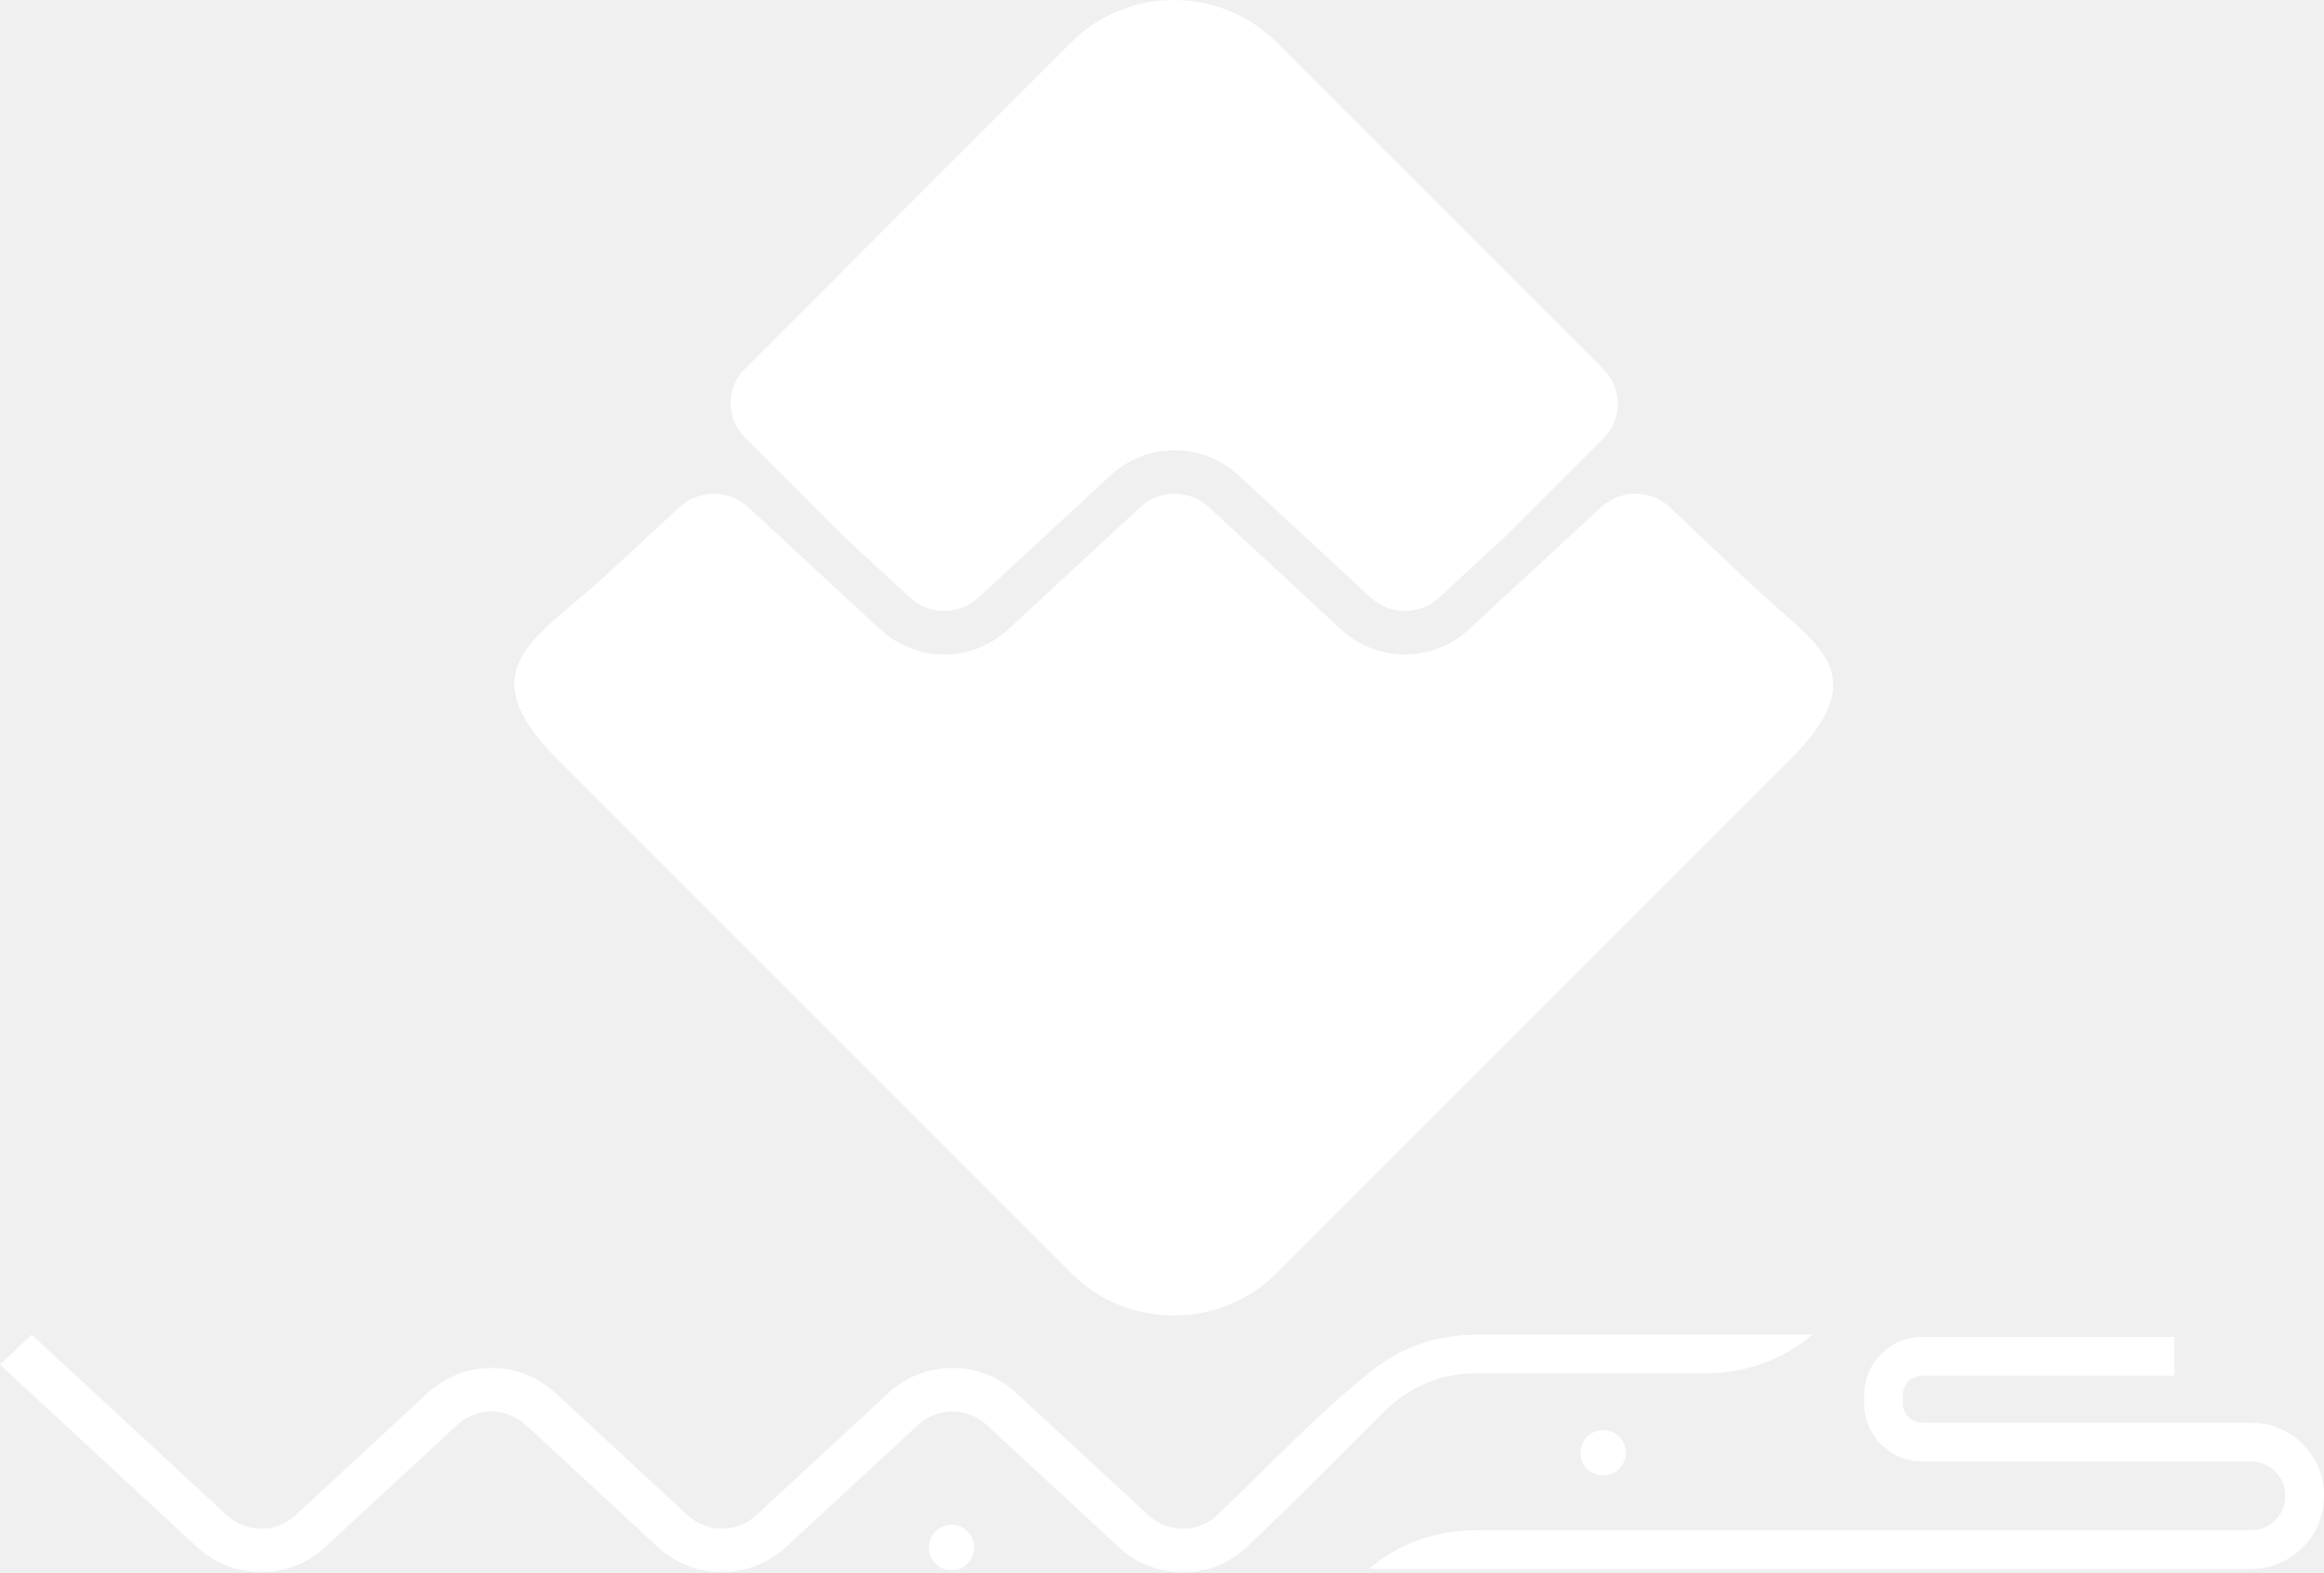
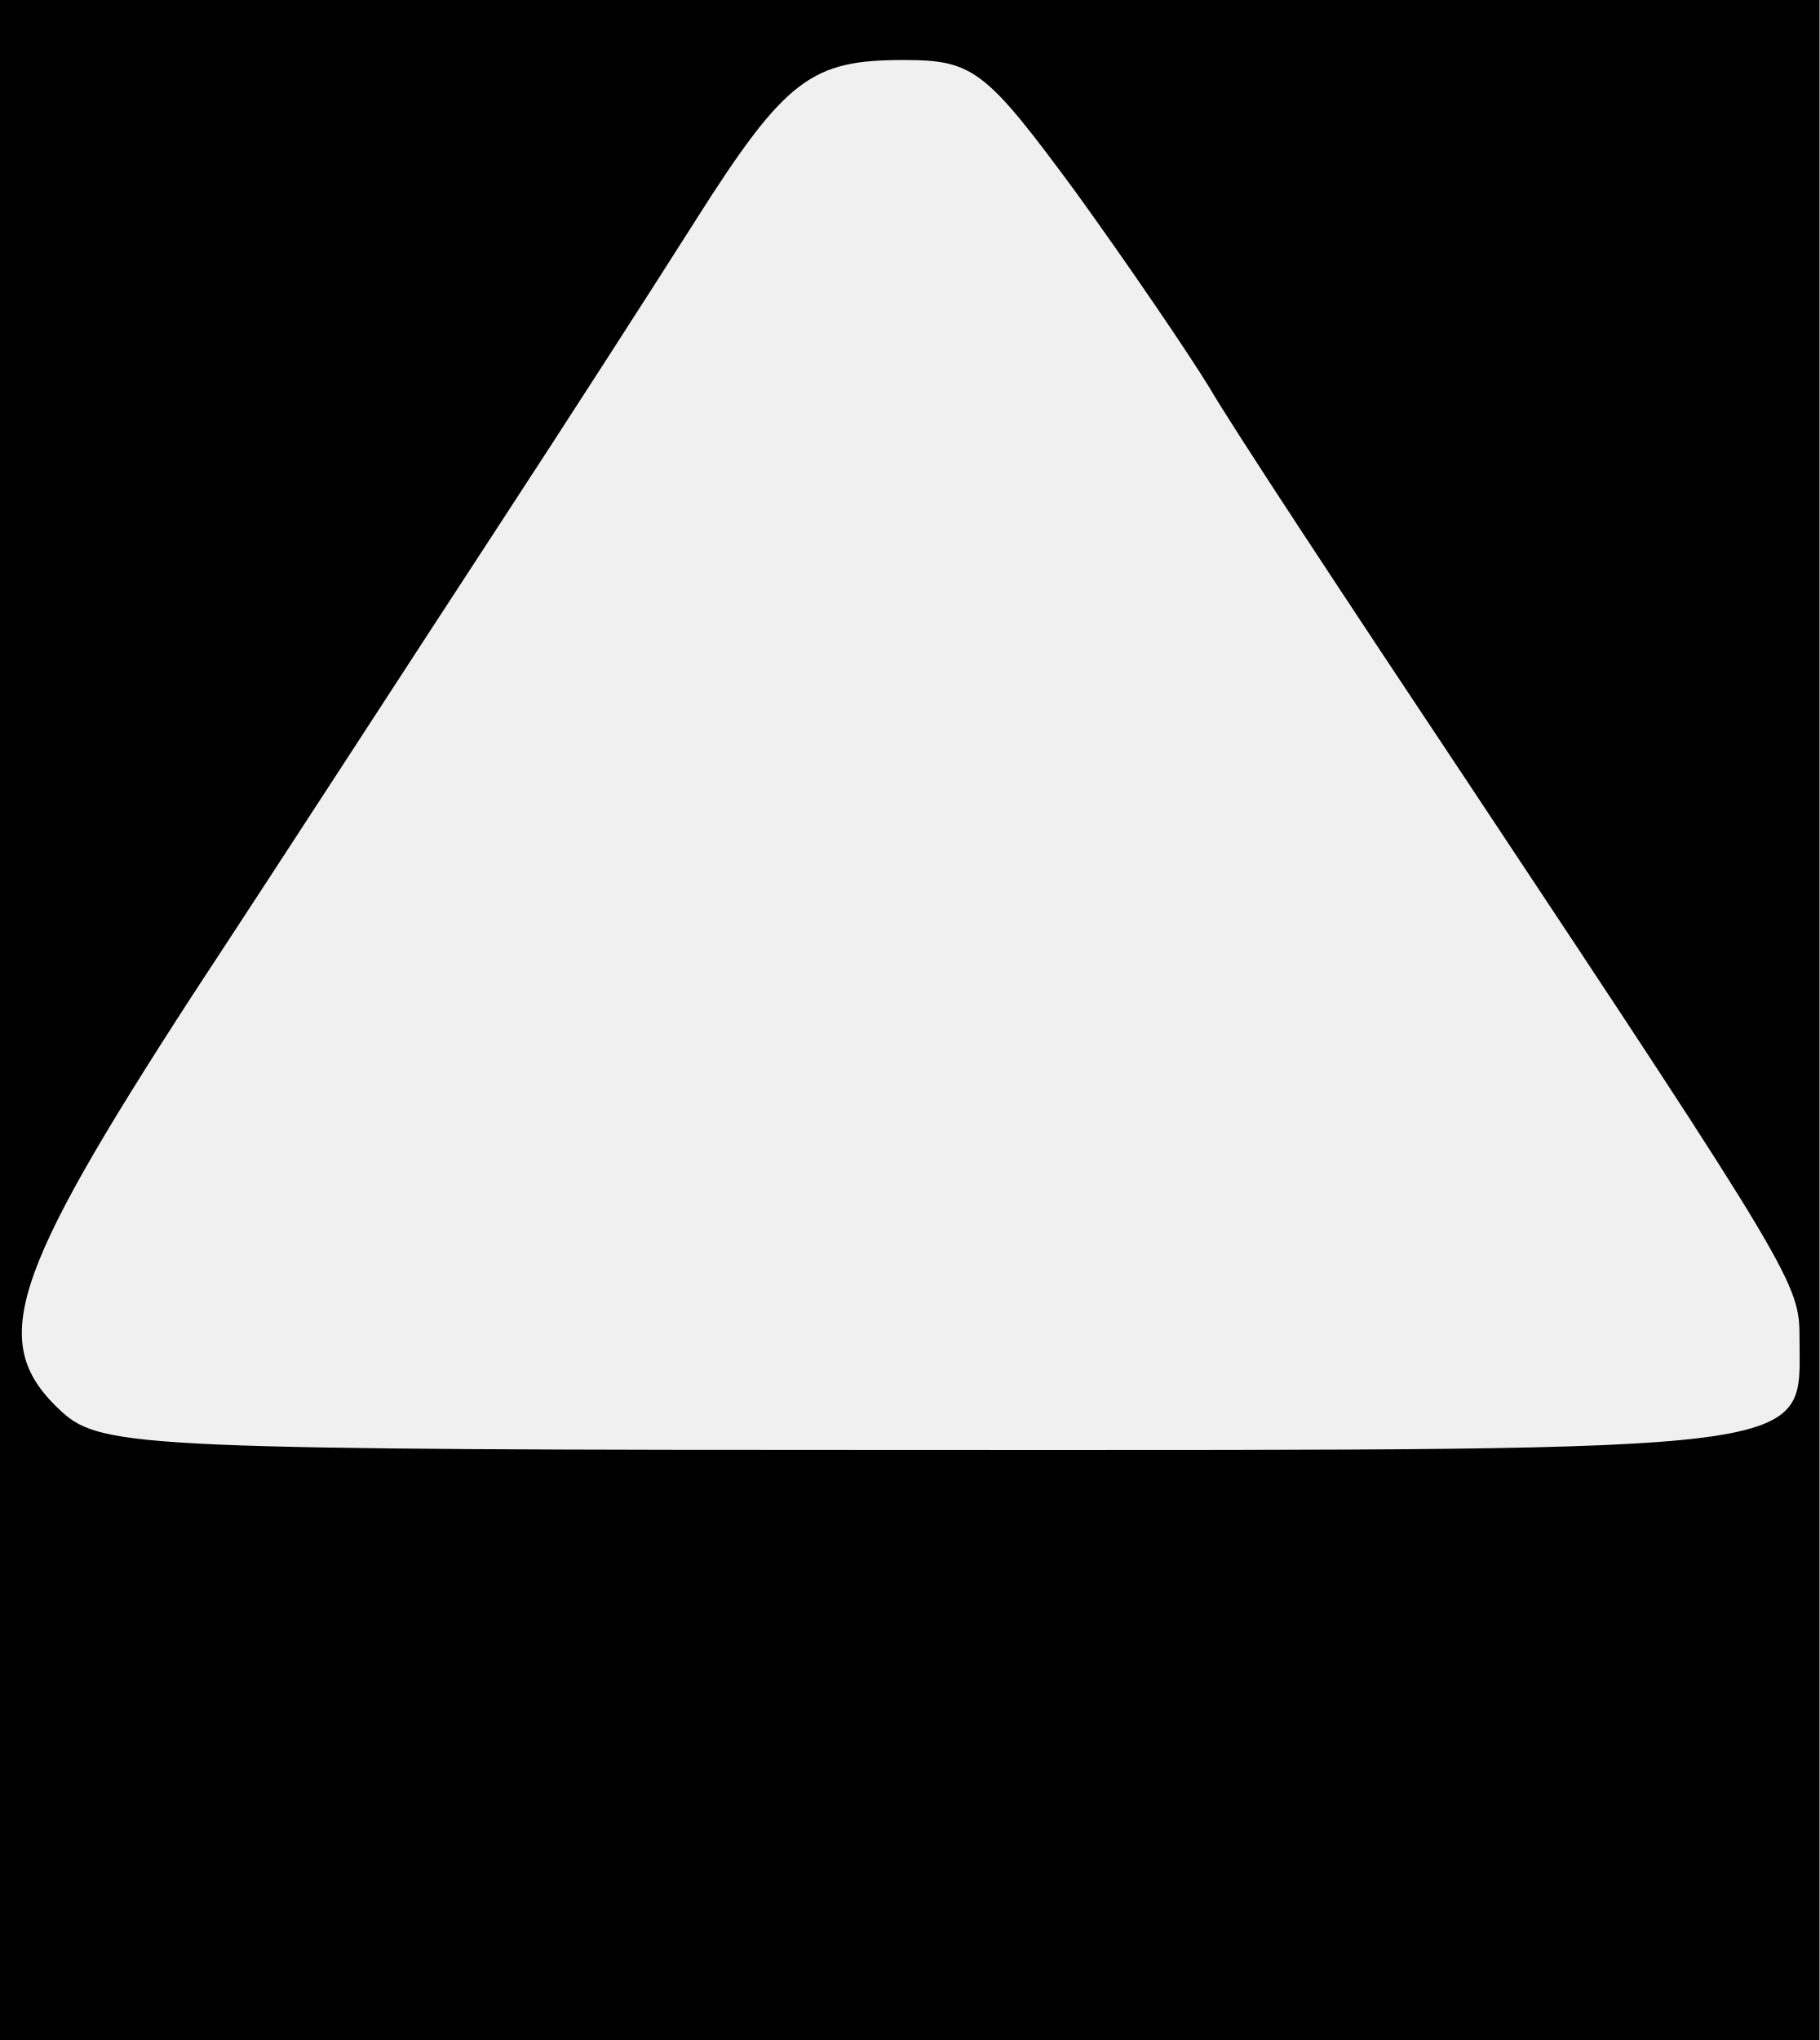
- <svg xmlns="http://www.w3.org/2000/svg" width="81.92" height="55.421" viewBox="0 0 85334 57730" shape-rendering="geometricPrecision" text-rendering="geometricPrecision" image-rendering="optimizeQuality" fill-rule="evenodd" clip-rule="evenodd">
-   <defs>
-     <style>
-     .fil0 {fill:white}
-    </style>
-   </defs>
-   <g id="Layer_x0020_1">
-     <g id="_942137728">
-       <path class="fil0" d="M58887 13567L46876 1556c-2074-2075-5469-2075-7544 0L27347 13543c-693 692-693 1821-1 2514l3636 3636 2421 2239c718 665 1815 665 2533 0l4841-4478c1330-1231 3374-1231 4704 0l4841 4478c718 665 1816 665 2533 0l2421-2239 3611-3611c693-693 693-1822 0-2515z" />
-       <path class="fil0" d="M20510 27922l18822 18822c2074 2074 5469 2074 7543 0l18823-18823c3262-3263 963-4229-1430-6496l-2953-2798c-710-672-1815-664-2533 0l-4841 4479c-1330 1231-3374 1231-4705 0l-4841-4479c-717-664-1815-664-2532 0l-4841 4479c-1330 1231-3375 1231-4705 0l-4840-4479c-719-664-1816-664-2534 0l-2711 2509c-2502 2315-5130 3377-1722 6786zM34936 55984c461 0 834 373 834 834 0 460-373 833-834 833-460 0-833-373-833-833 0-461 373-834 833-834zm20413-5561h7240c1505 0 2840-480 3964-1422H54224c-1413 0-2675 423-3753 1253-1966 1516-3947 3641-5776 5374-710 672-1816 664-2533 0l-4841-4479c-1331-1231-3375-1231-4705 0l-4841 4479c-717 664-1815 664-2533 0l-4841-4479c-1330-1231-3374-1231-4704 0l-4841 4479c-718 664-1816 664-2534 0l-7159-6624L0 50105l7237 6696c1330 1231 3374 1231 4704 0l4841-4478c718-665 1816-665 2533 0l4841 4478c1331 1231 3375 1231 4705 0l4841-4478c717-665 1815-665 2533 0l4841 4478c1330 1231 3389 1246 4705 0 1761-1668 3398-3335 5063-4986 85-85 173-167 262-244 882-767 1917-1148 3118-1148h1125zm3516 2082c461 0 834 373 834 833 0 461-373 834-834 834-460 0-834-373-834-834 0-460 374-833 834-833zm-4641 5097h14176v-1422H54224c-1505 0-2840 480-3963 1422h3963zm14176-1422h14267c685 0 1244-560 1244-1245v-31c0-684-560-1244-1244-1244H70580c-1176 0-2134-958-2134-2134v-305c0-1176 958-2134 2134-2134h9264v1422h-9264c-391 0-712 321-712 712v305c0 391 321 711 712 711h12087c1470 0 2667 1198 2667 2667v31c0 1469-1198 2667-2667 2667H68400v-1422z" />
-     </g>
+ <svg xmlns="http://www.w3.org/2000/svg" version="1.0" width="91pt" height="102pt" viewBox="0 0 91 102" preserveAspectRatio="xMidYMid meet">
+   <g transform="translate(0,102) scale(0.1,-0.1)" fill="#000000" stroke="none">
+     <path d="M0 510 l0 -510 455 0 455 0 0 510 0 510 -455 0 -455 0 0 -510z m538 414 c26 -36 56 -80 67 -98 11 -19 69 -107 129 -197 164 -247 166 -251 166 -278 0 -58 17 -56 -434 -56 -393 0 -415 1 -435 19 -37 34 -27 66 65 208 48 73 116 178 152 233 36 55 81 125 100 155 45 71 58 80 104 80 35 0 41 -5 86 -66z" />
  </g>
</svg>
